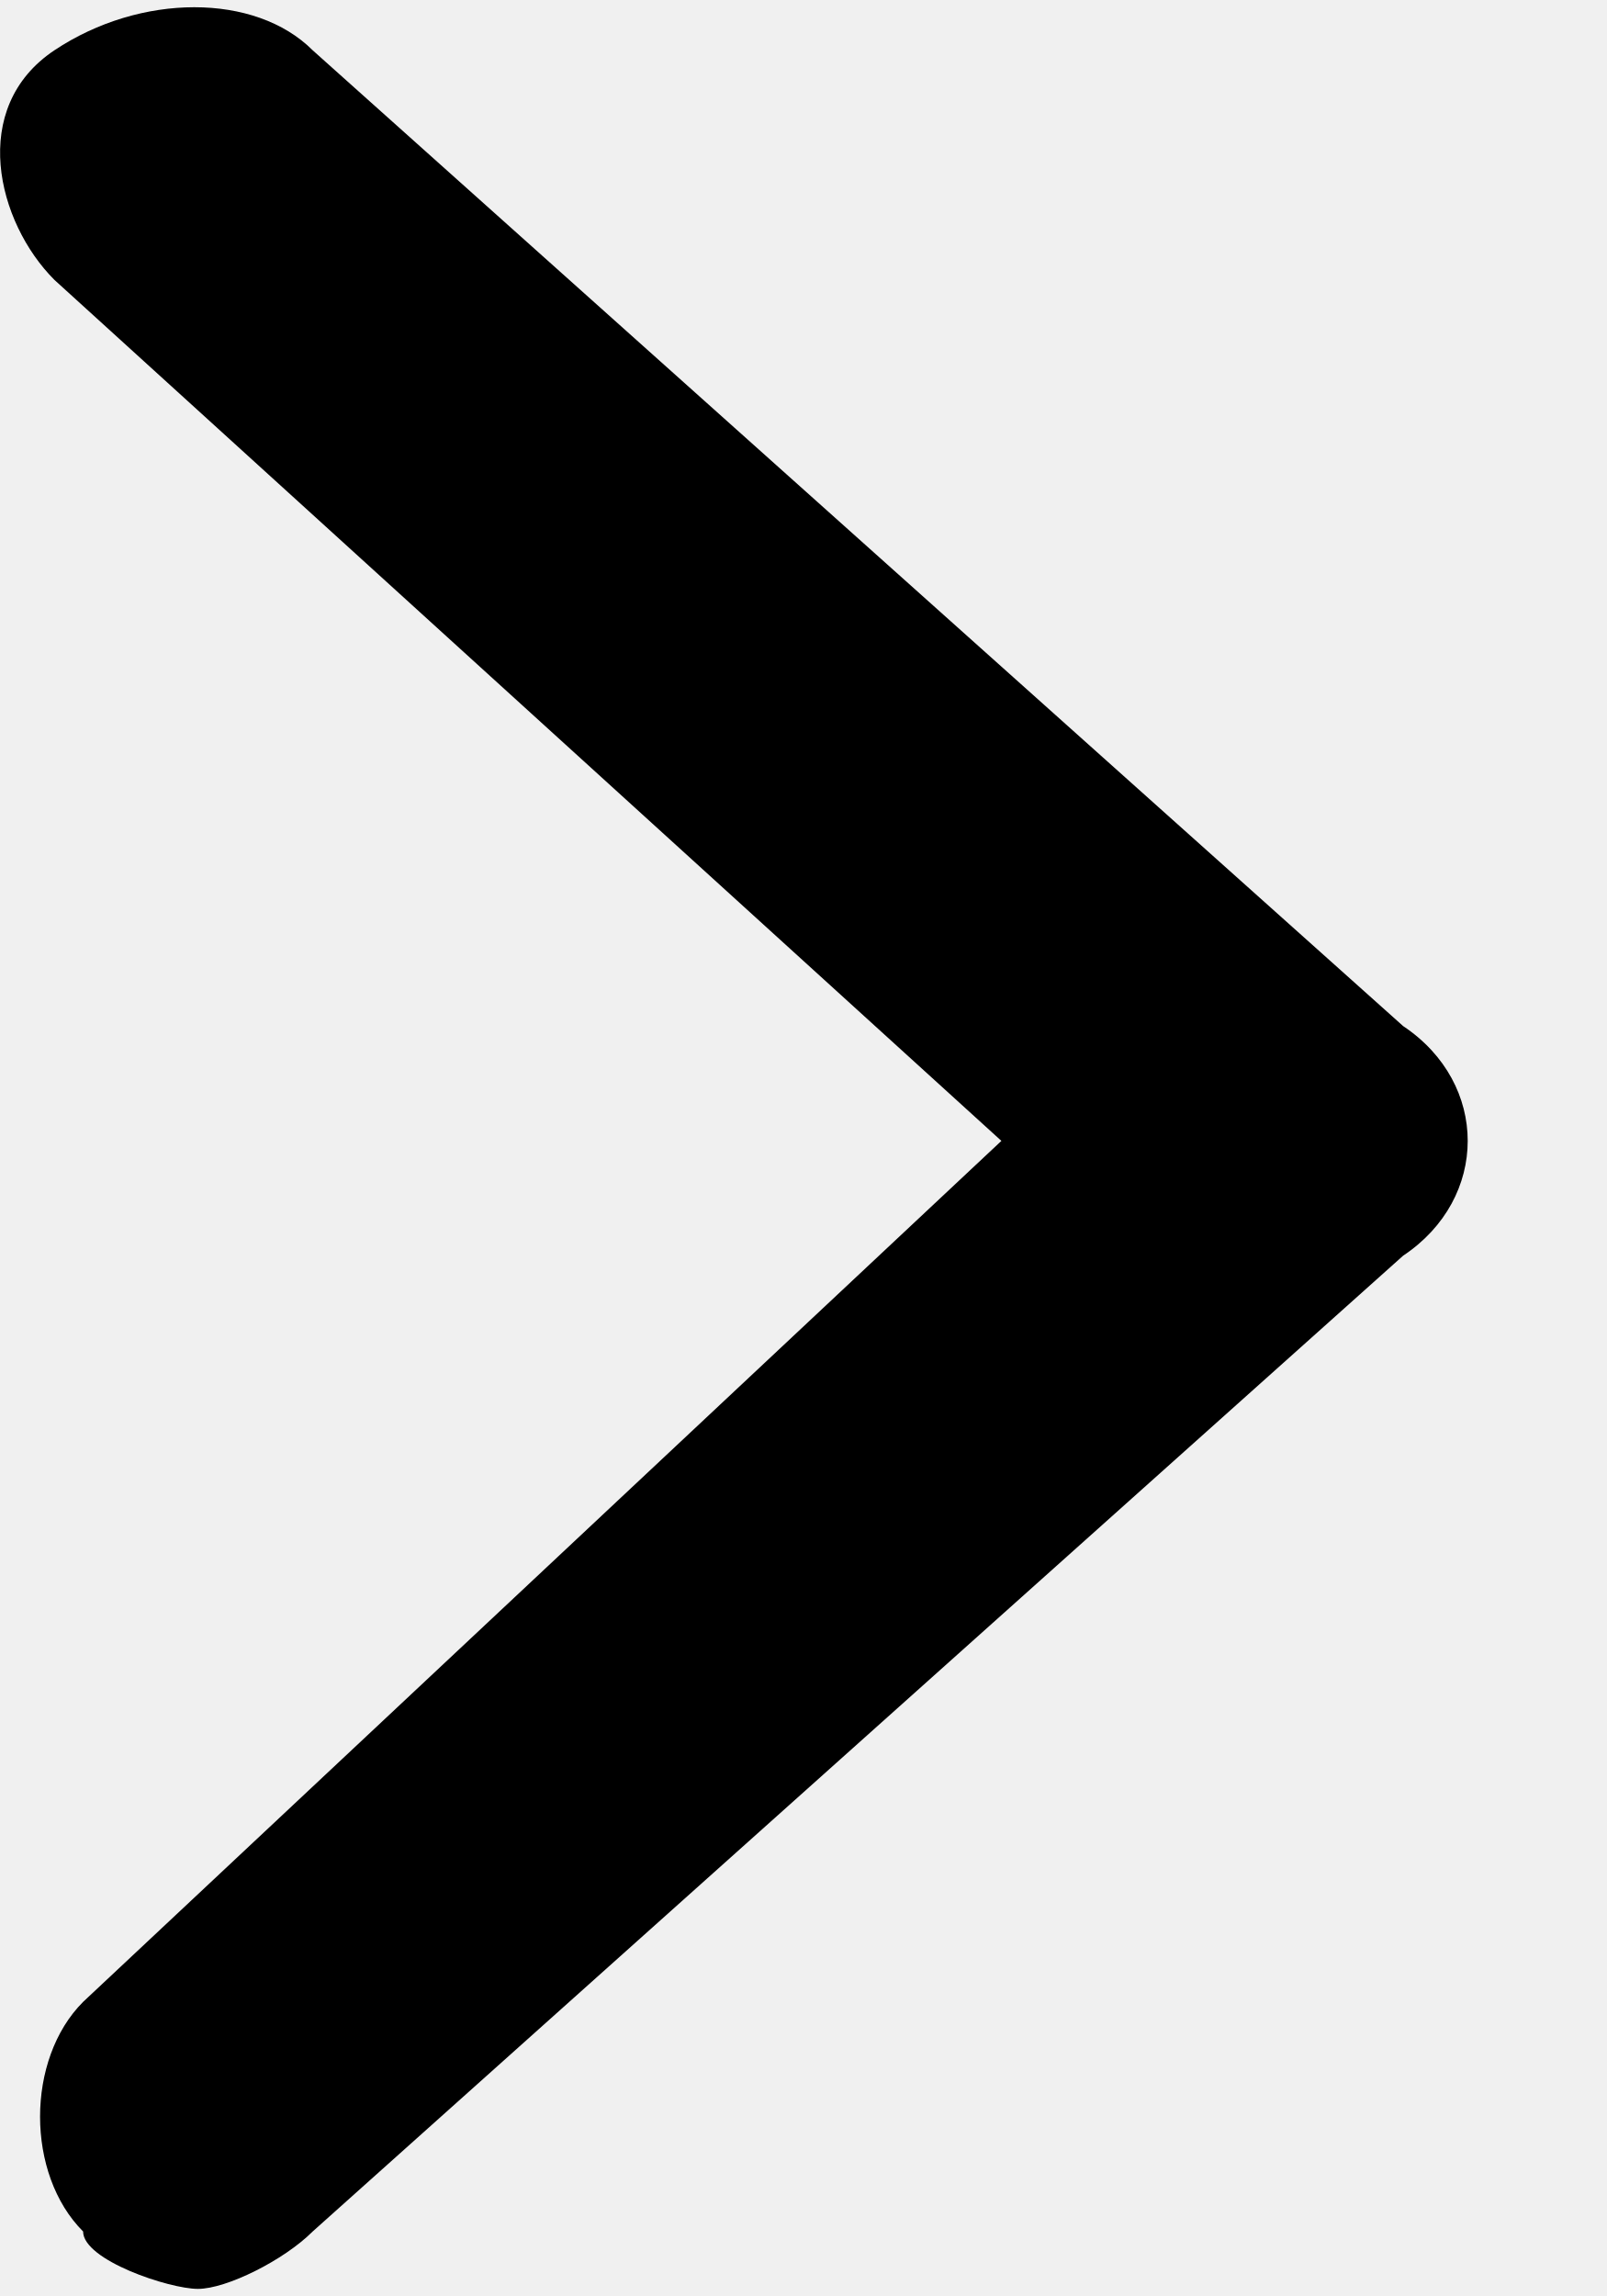
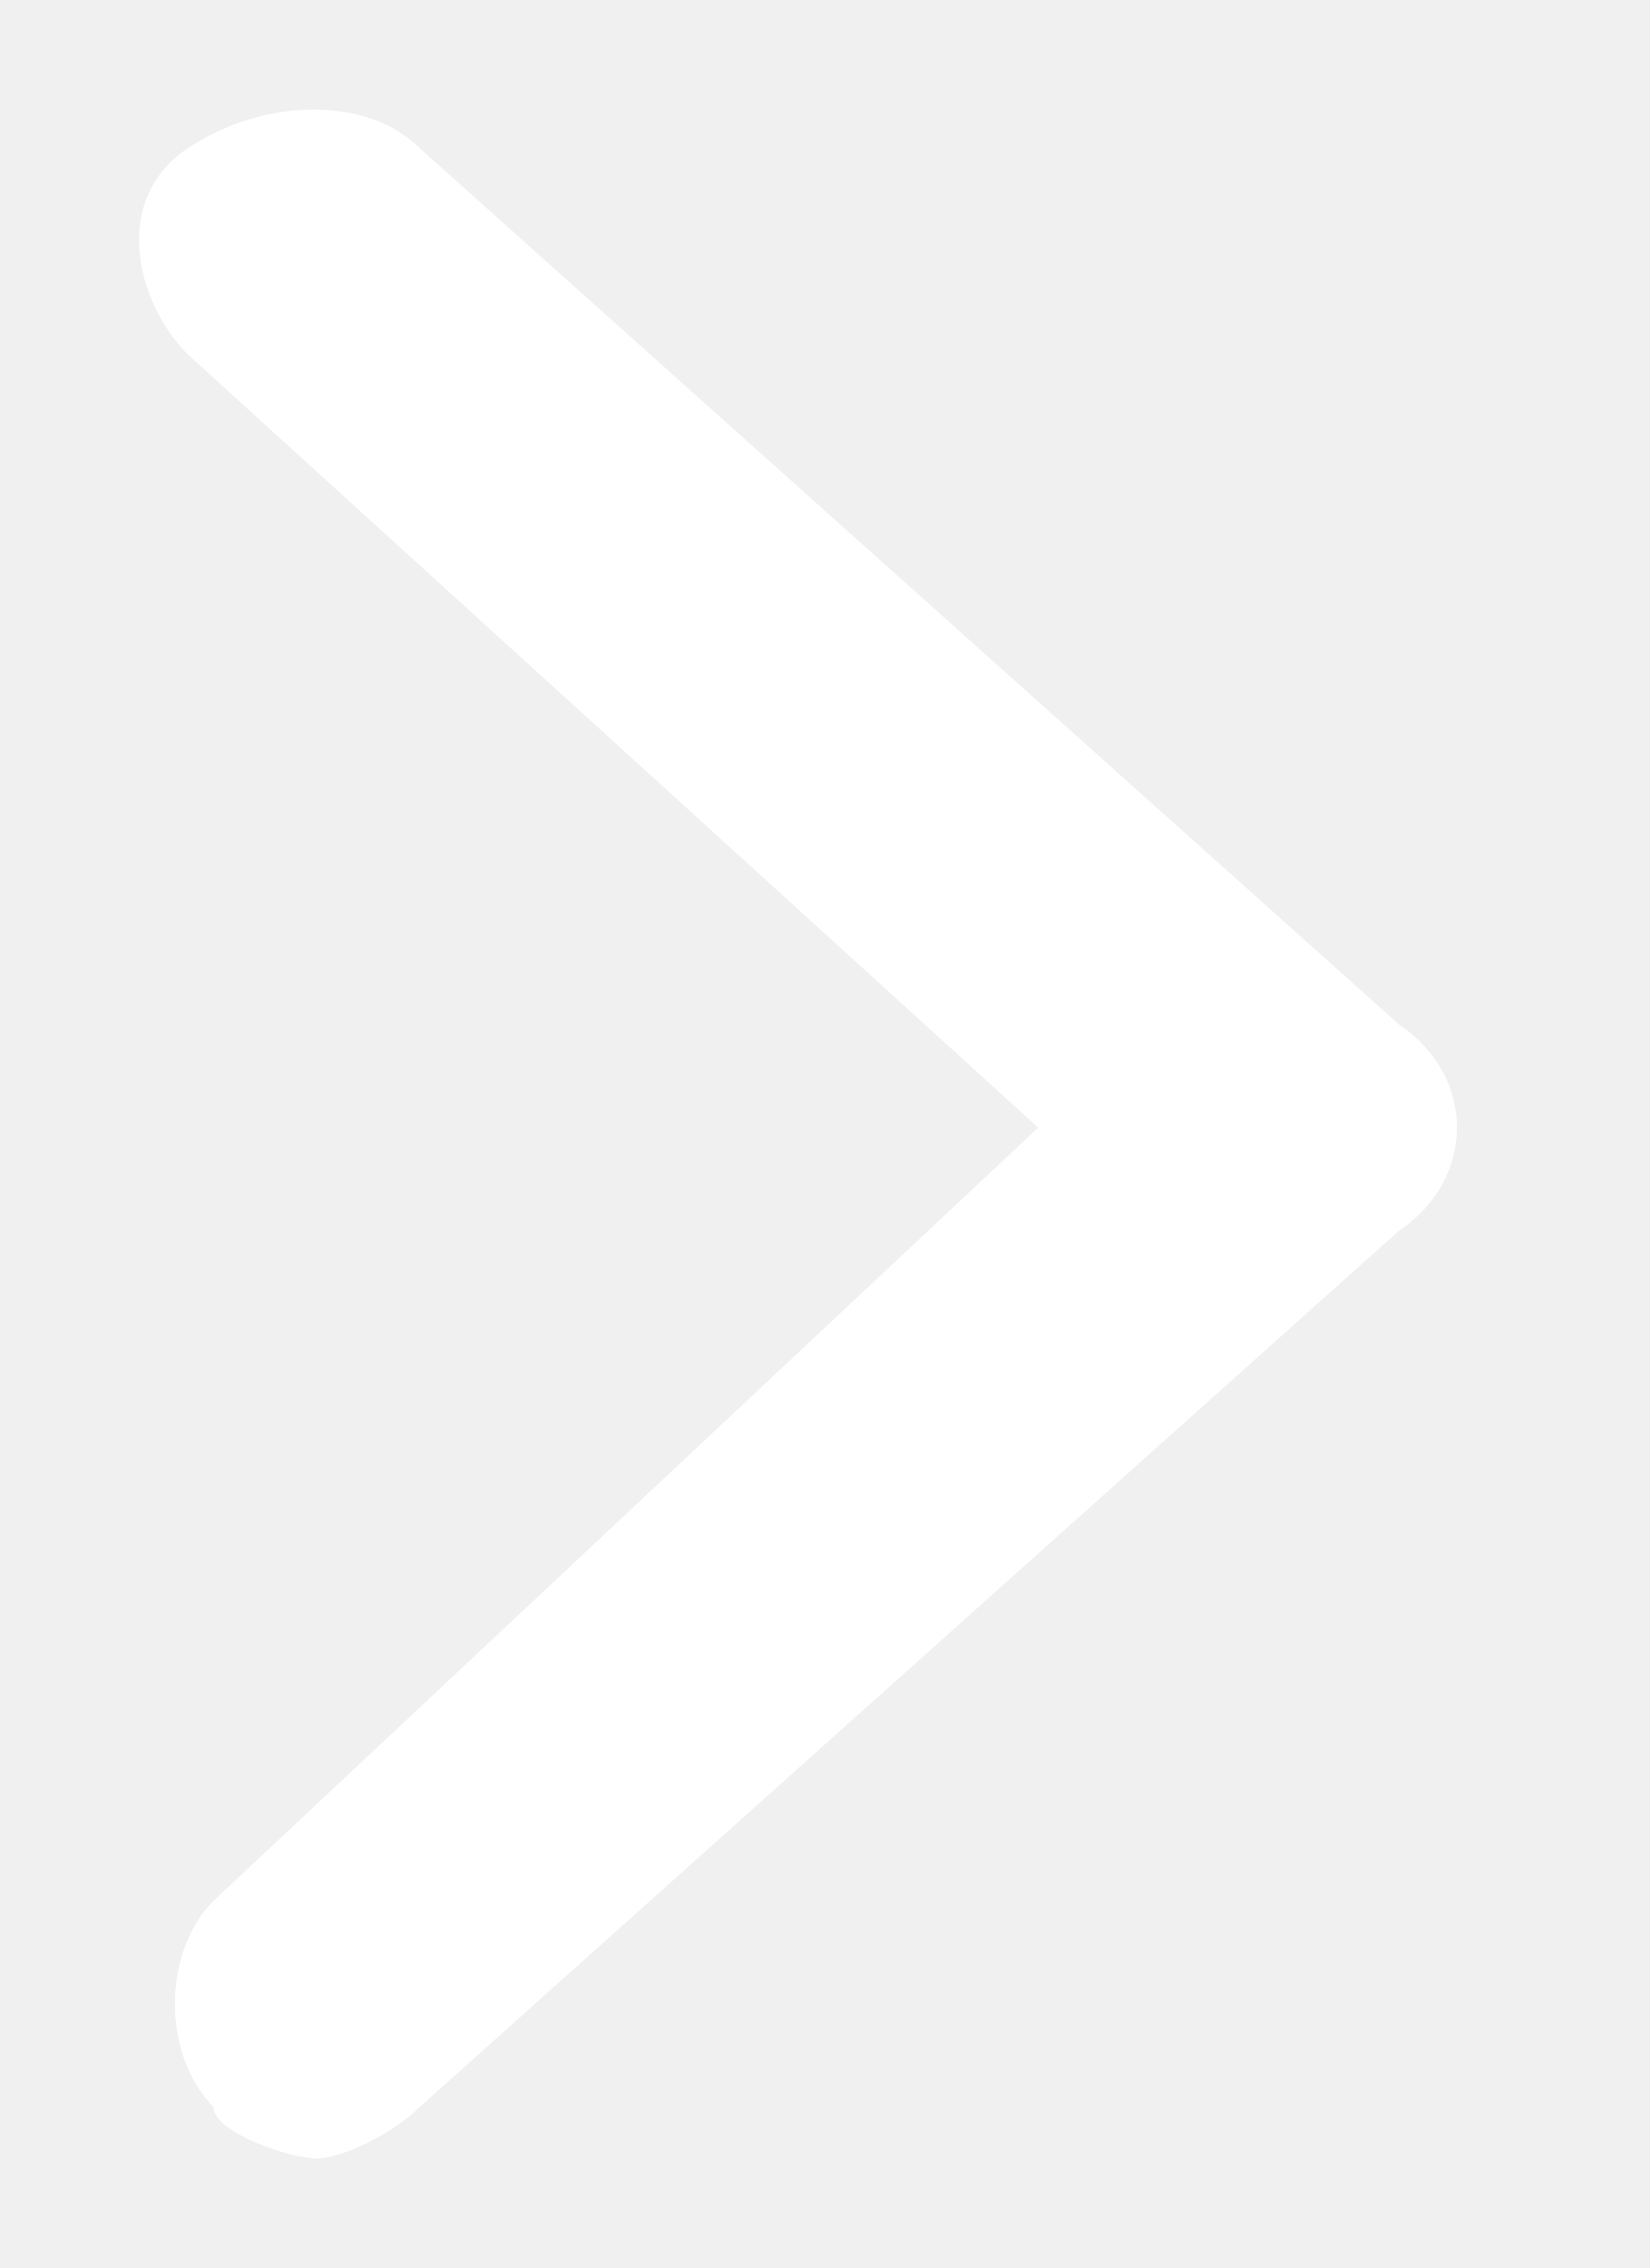
- <svg xmlns="http://www.w3.org/2000/svg" width="7" height="10" viewBox="0 0 7 10" fill="none">
-   <path d="M6.112 4.469L1.362 0.219C1.112 -0.031 0.612 -0.031 0.237 0.219C-0.138 0.469 -0.013 0.969 0.237 1.219L4.362 4.969L0.362 8.719C0.112 8.969 0.112 9.469 0.362 9.719C0.362 9.844 0.737 9.969 0.862 9.969C0.987 9.969 1.237 9.844 1.362 9.719L6.112 5.469C6.487 5.219 6.487 4.719 6.112 4.469Z" fill="black" />
+ <svg xmlns="http://www.w3.org/2000/svg" width="8" height="11" viewBox="0 0 8 11" fill="none">
+   <path d="M6.786 4.969L2.036 0.719C1.786 0.469 1.286 0.469 0.911 0.719C0.536 0.969 0.661 1.469 0.911 1.719L5.036 5.469L1.036 9.219C0.786 9.469 0.786 9.969 1.036 10.219C1.036 10.344 1.411 10.469 1.536 10.469C1.661 10.469 1.911 10.344 2.036 10.219L6.786 5.969C7.161 5.719 7.161 5.219 6.786 4.969Z" fill="white" />
</svg>
